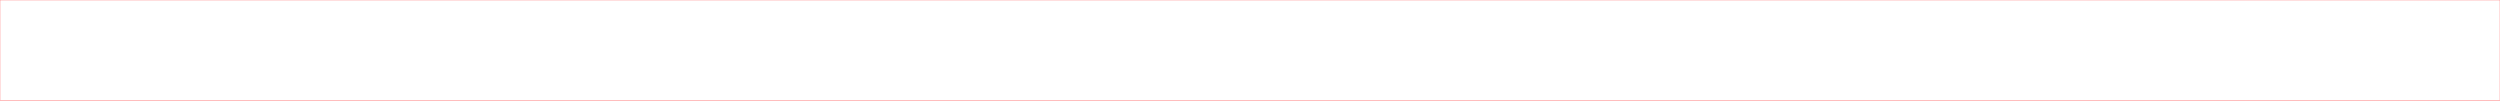
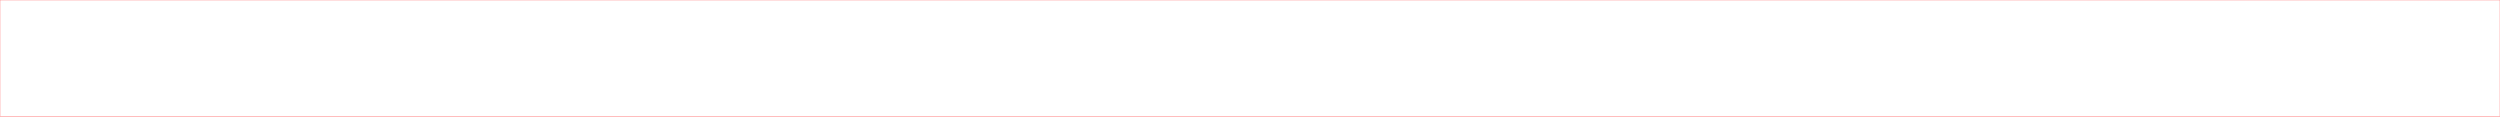
- <svg xmlns="http://www.w3.org/2000/svg" width="778.115mm" height="31.2mm" viewBox="0 0 778.115 31.2">
-   <path fill="none" stroke="#ff0000" stroke-width="0.08" d="M 0,0 H 778.115 V 31.2 H 0 Z" />
+ <svg xmlns="http://www.w3.org/2000/svg" width="778.115mm" height="36.2mm" viewBox="0 0 778.115 36.2">
+   <path fill="none" stroke="#ff0000" stroke-width="0.08" d="M 0,0 H 778.115 V 36.2 H 0 Z" />
</svg>
